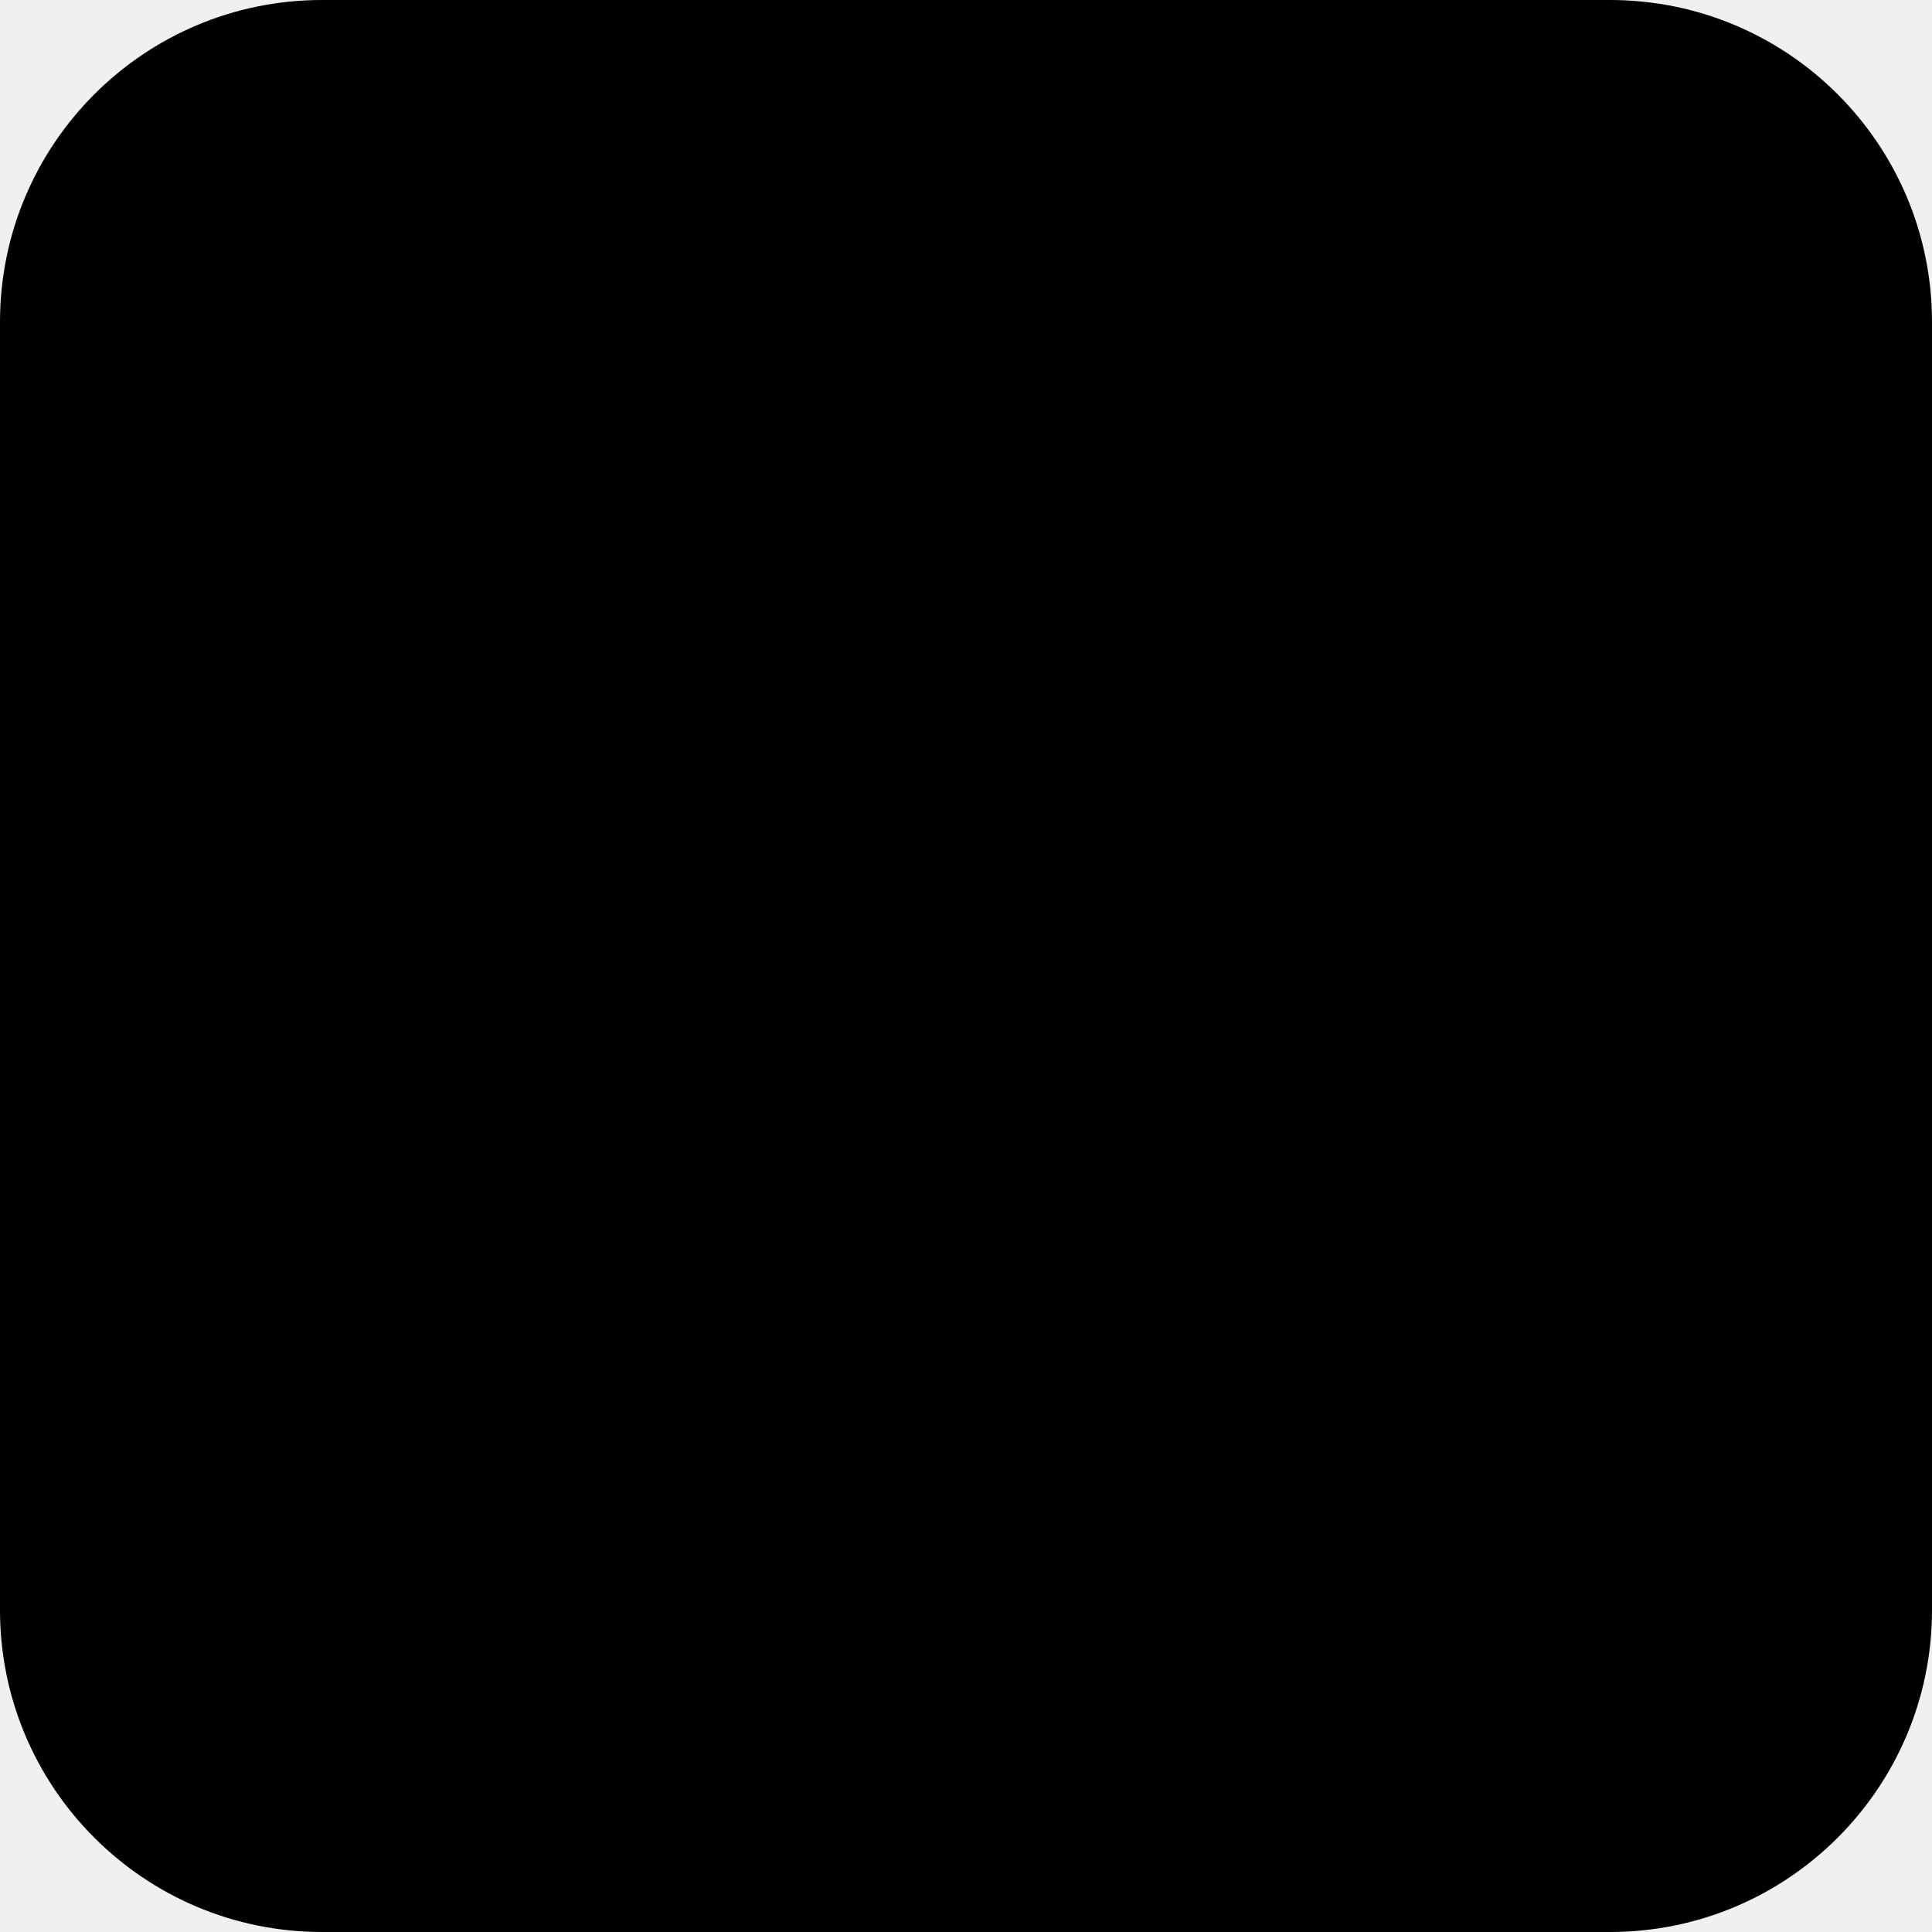
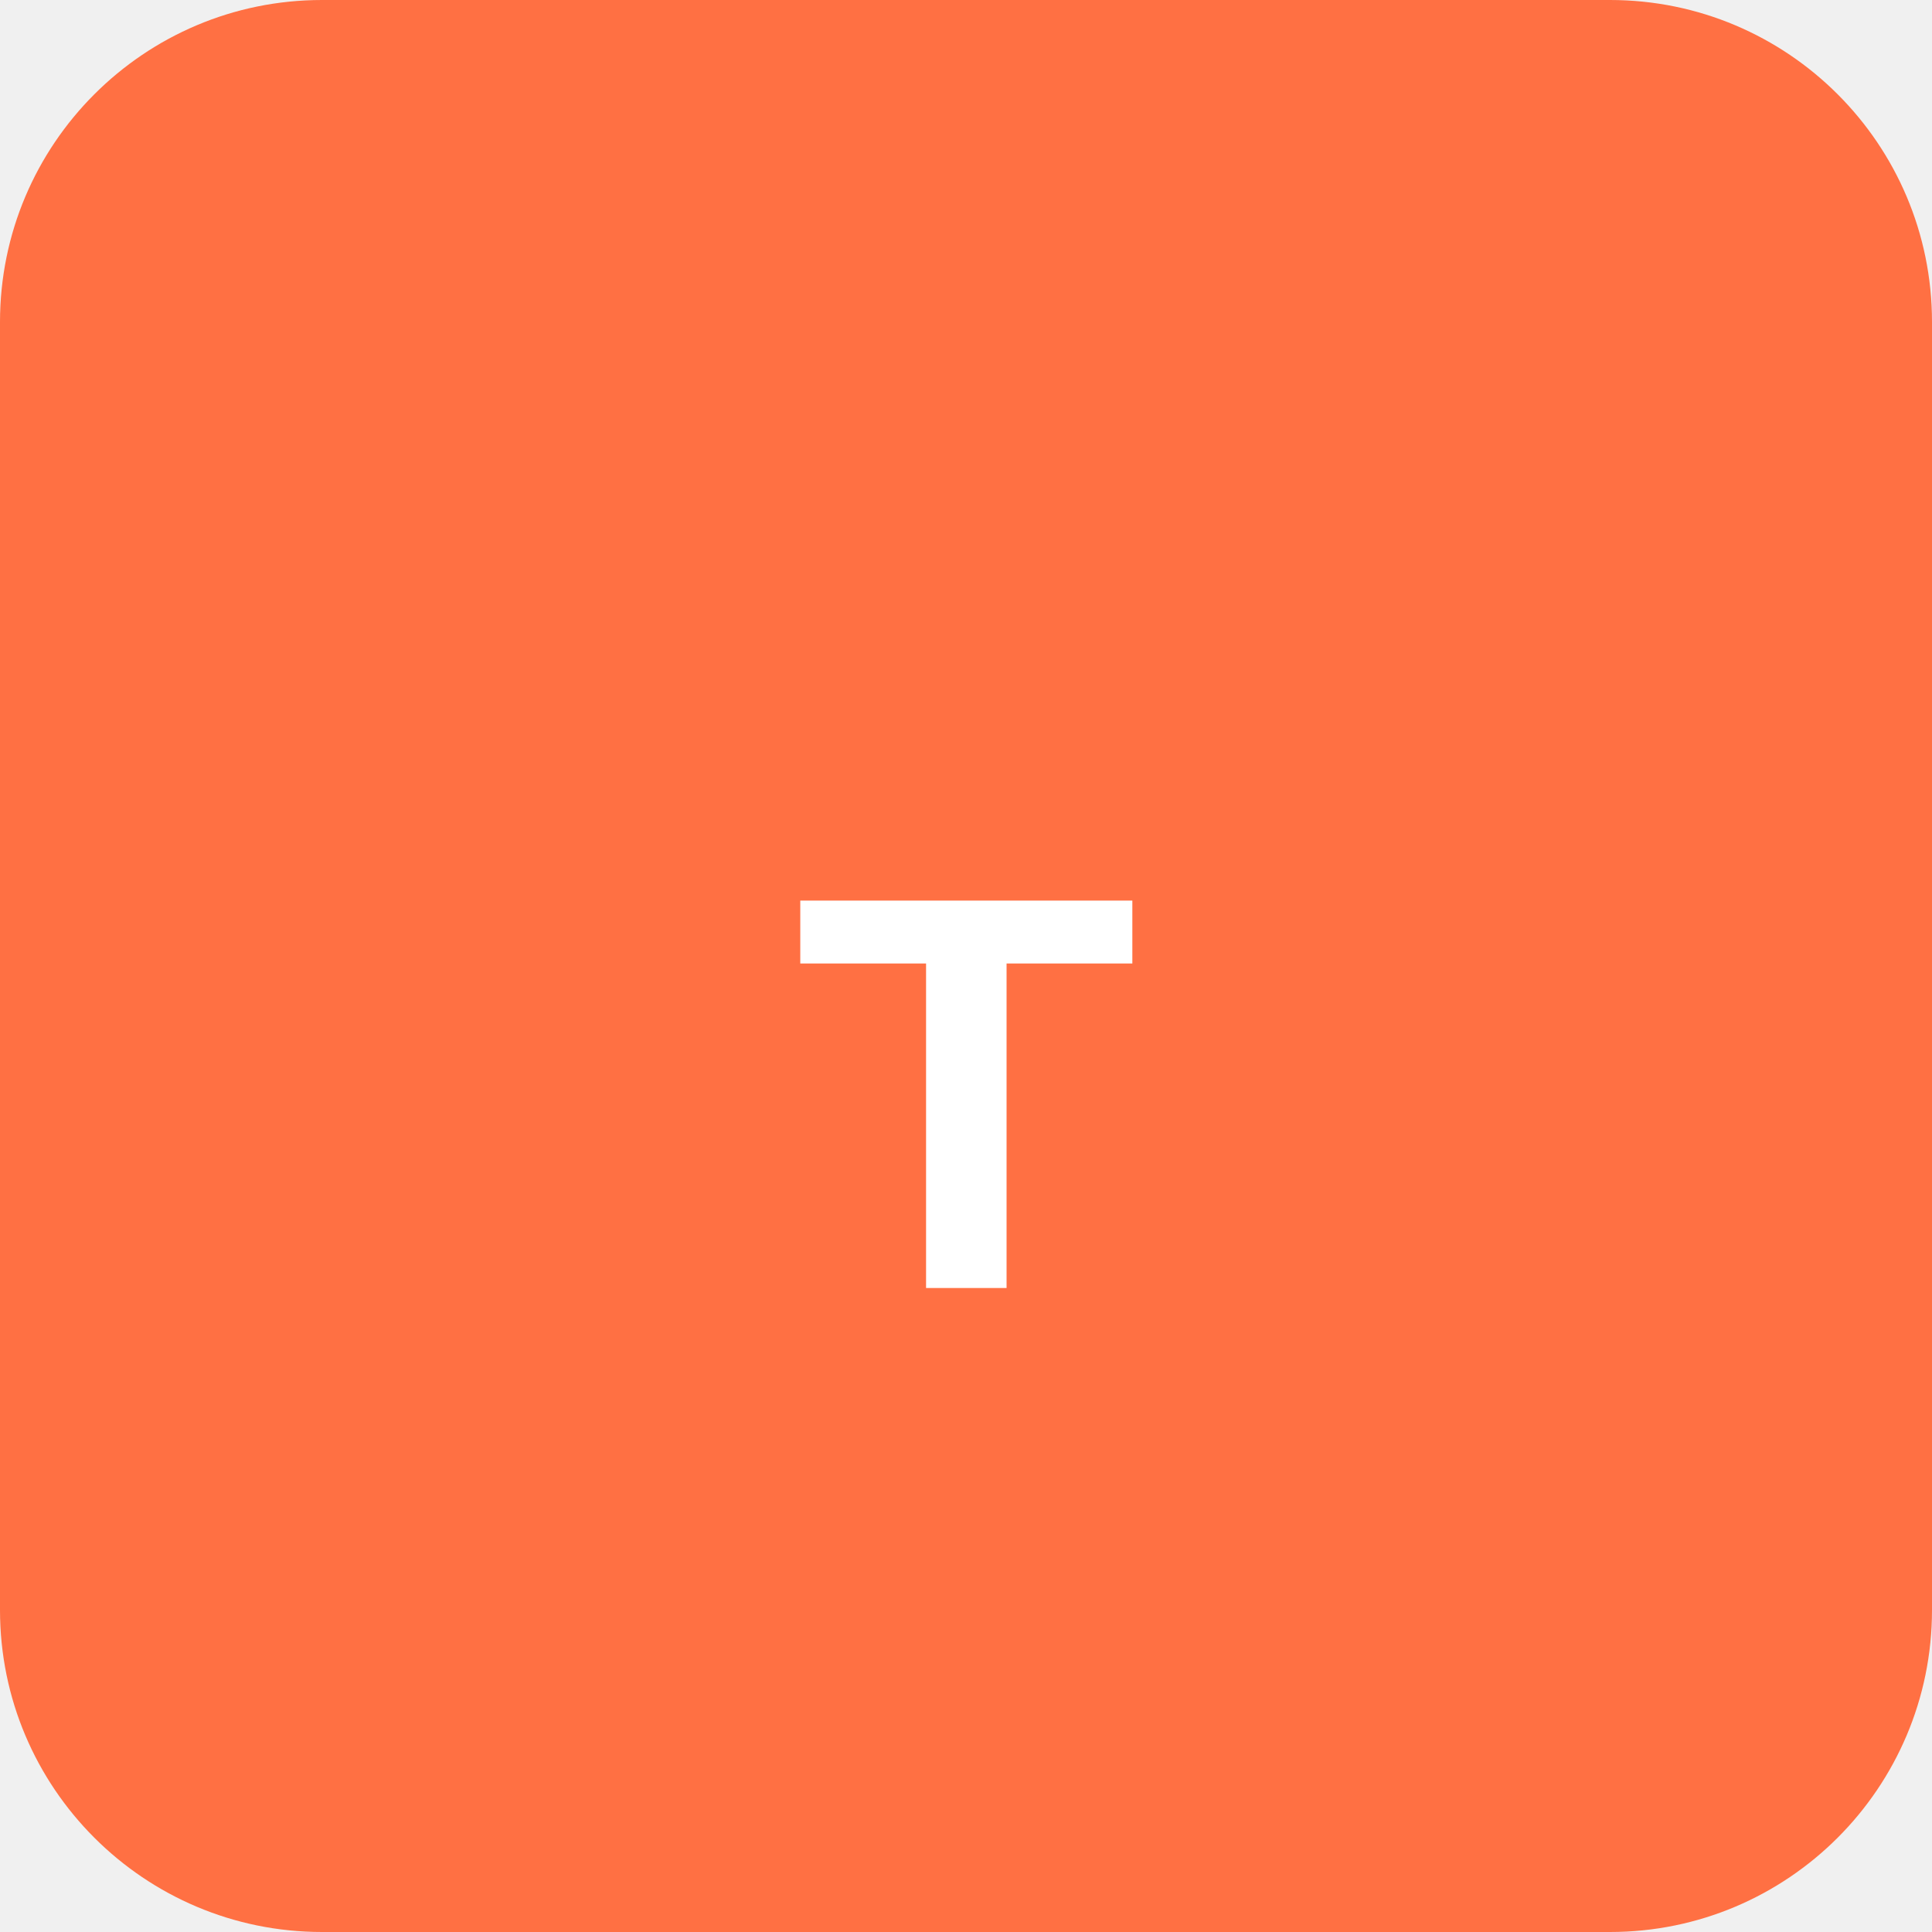
<svg xmlns="http://www.w3.org/2000/svg" viewBox="0 0 24 24">
-   <rect width="24" height="24" rx="4" fill="%23ff7043" />
-   <text x="12" y="16" font-size="7" font-family="Arial" font-weight="bold" fill="%23fff" text-anchor="middle">T</text>
+   <rect width="24" height="24" rx="4" fill="#ff7043" />
+   <text x="12" y="16" font-size="7" font-family="Arial" font-weight="bold" fill="#fff" text-anchor="middle">T</text>
</svg>
